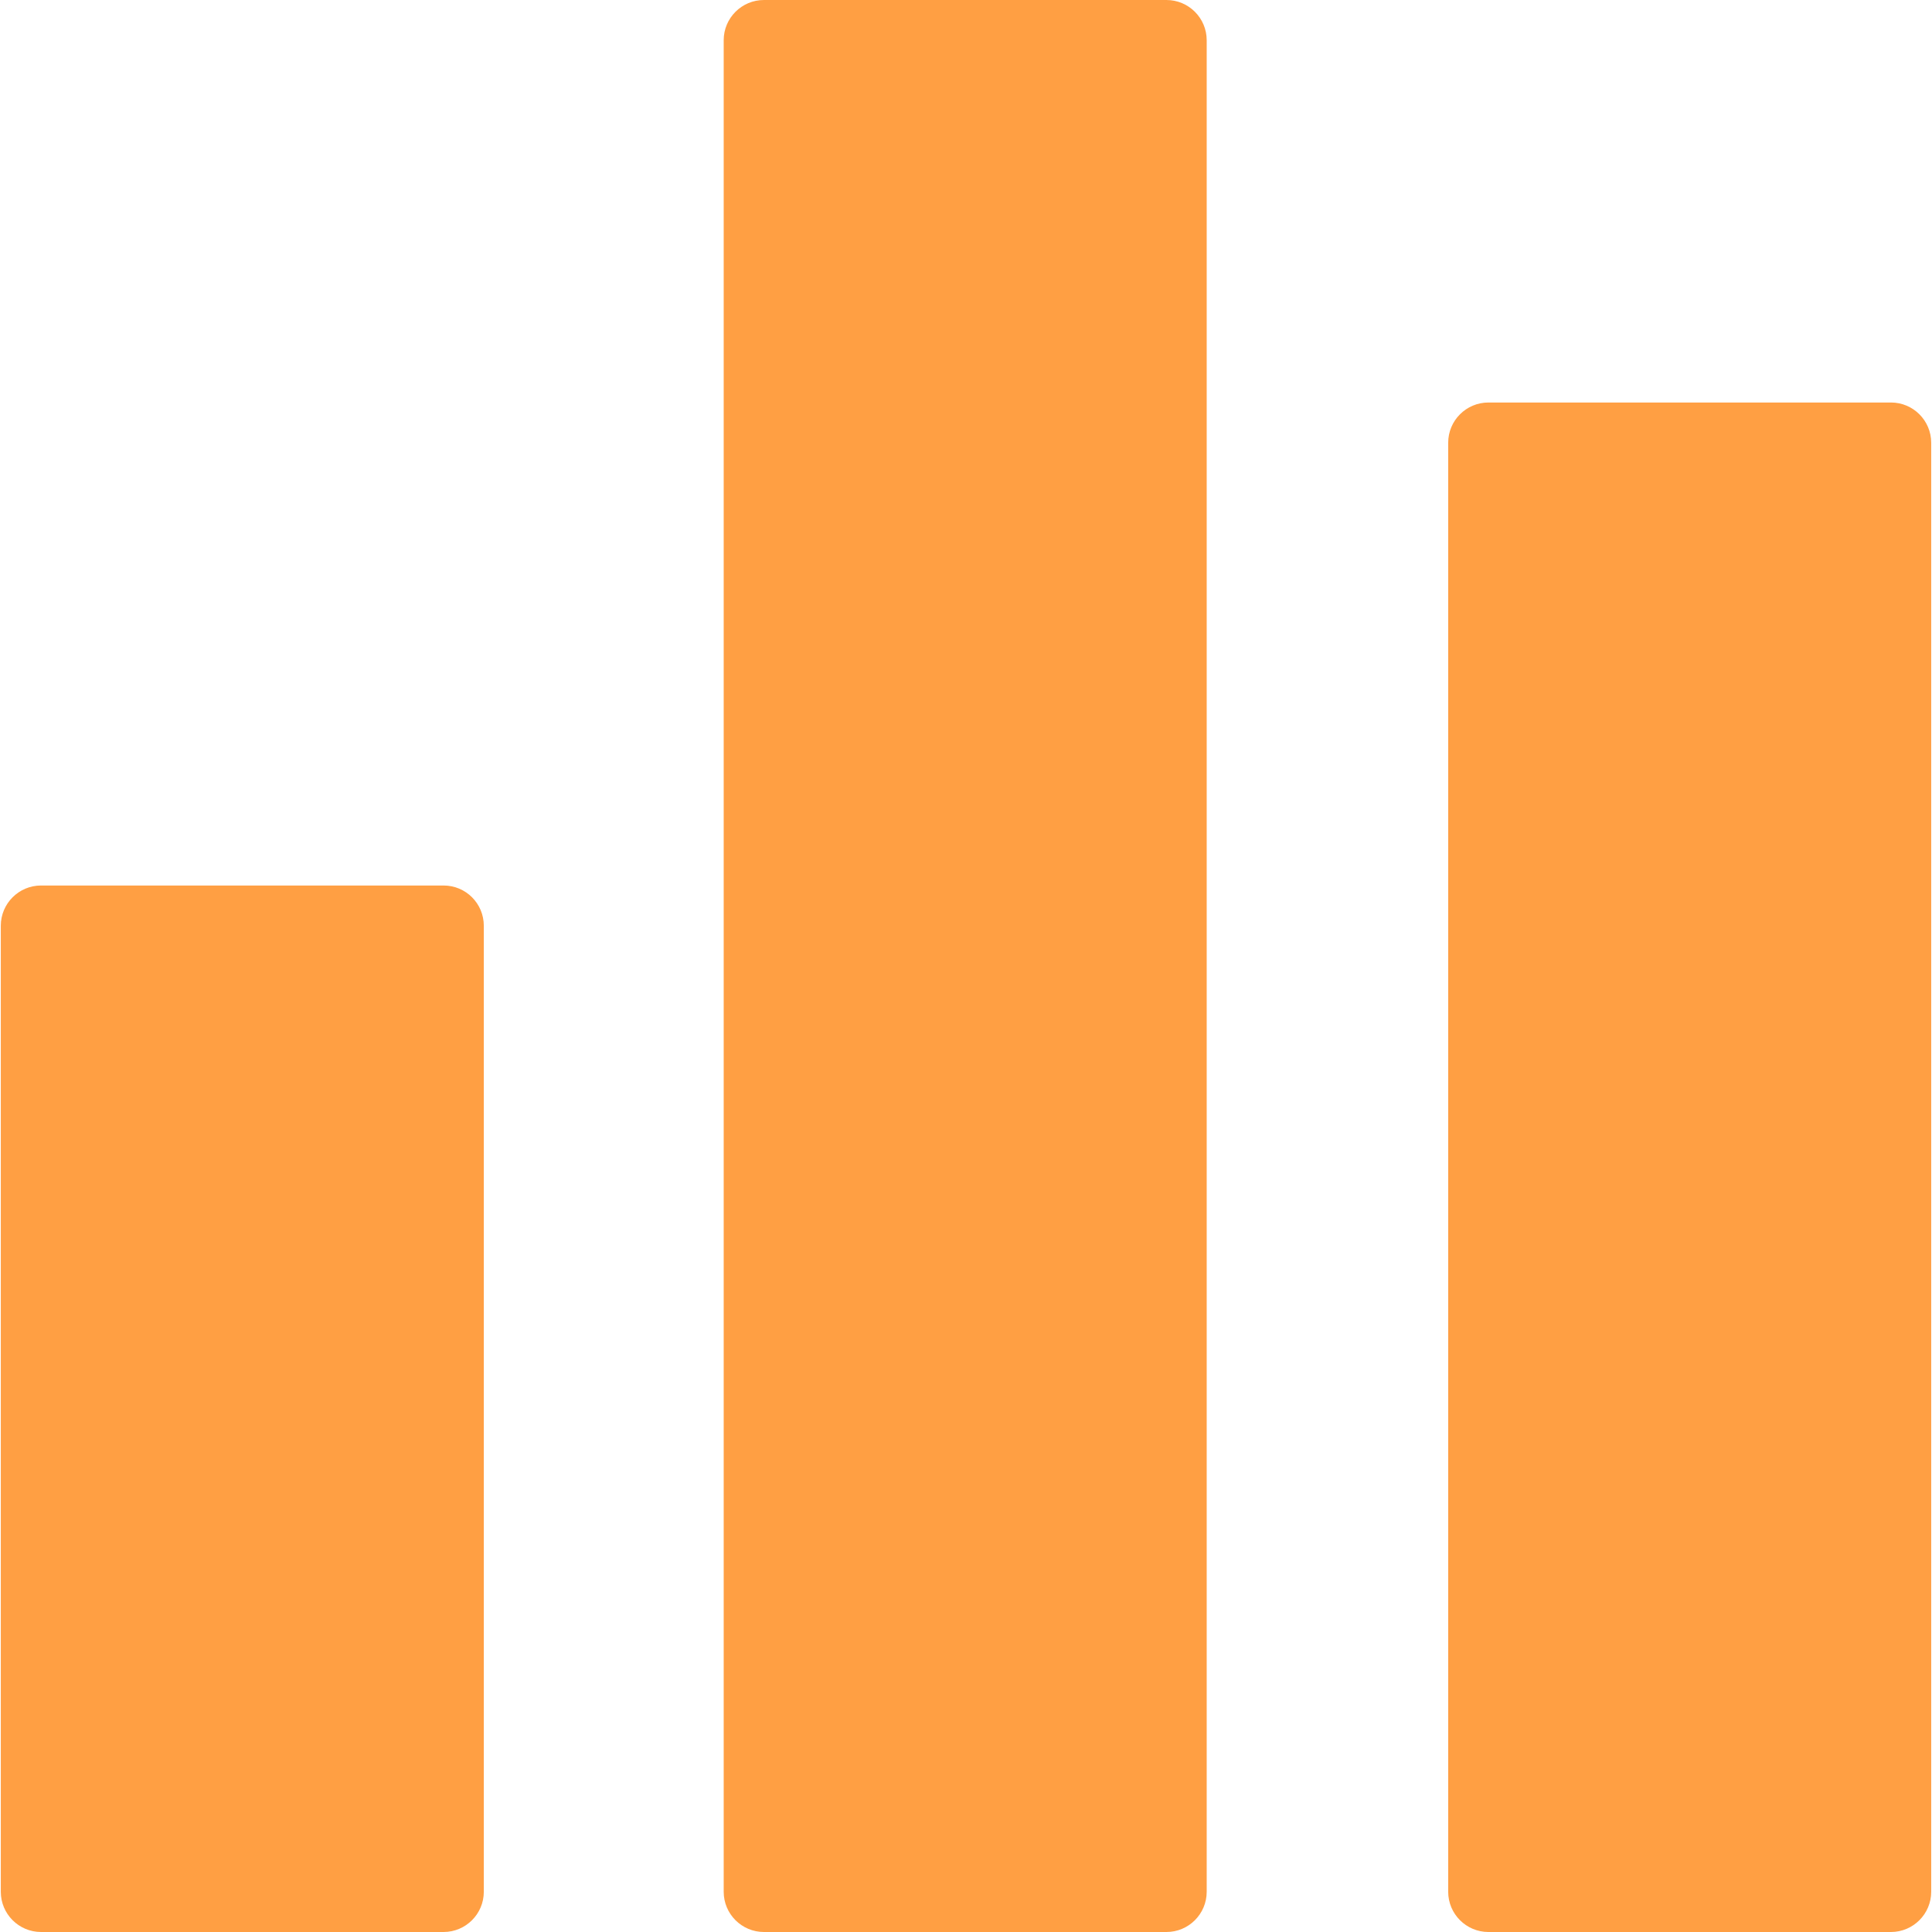
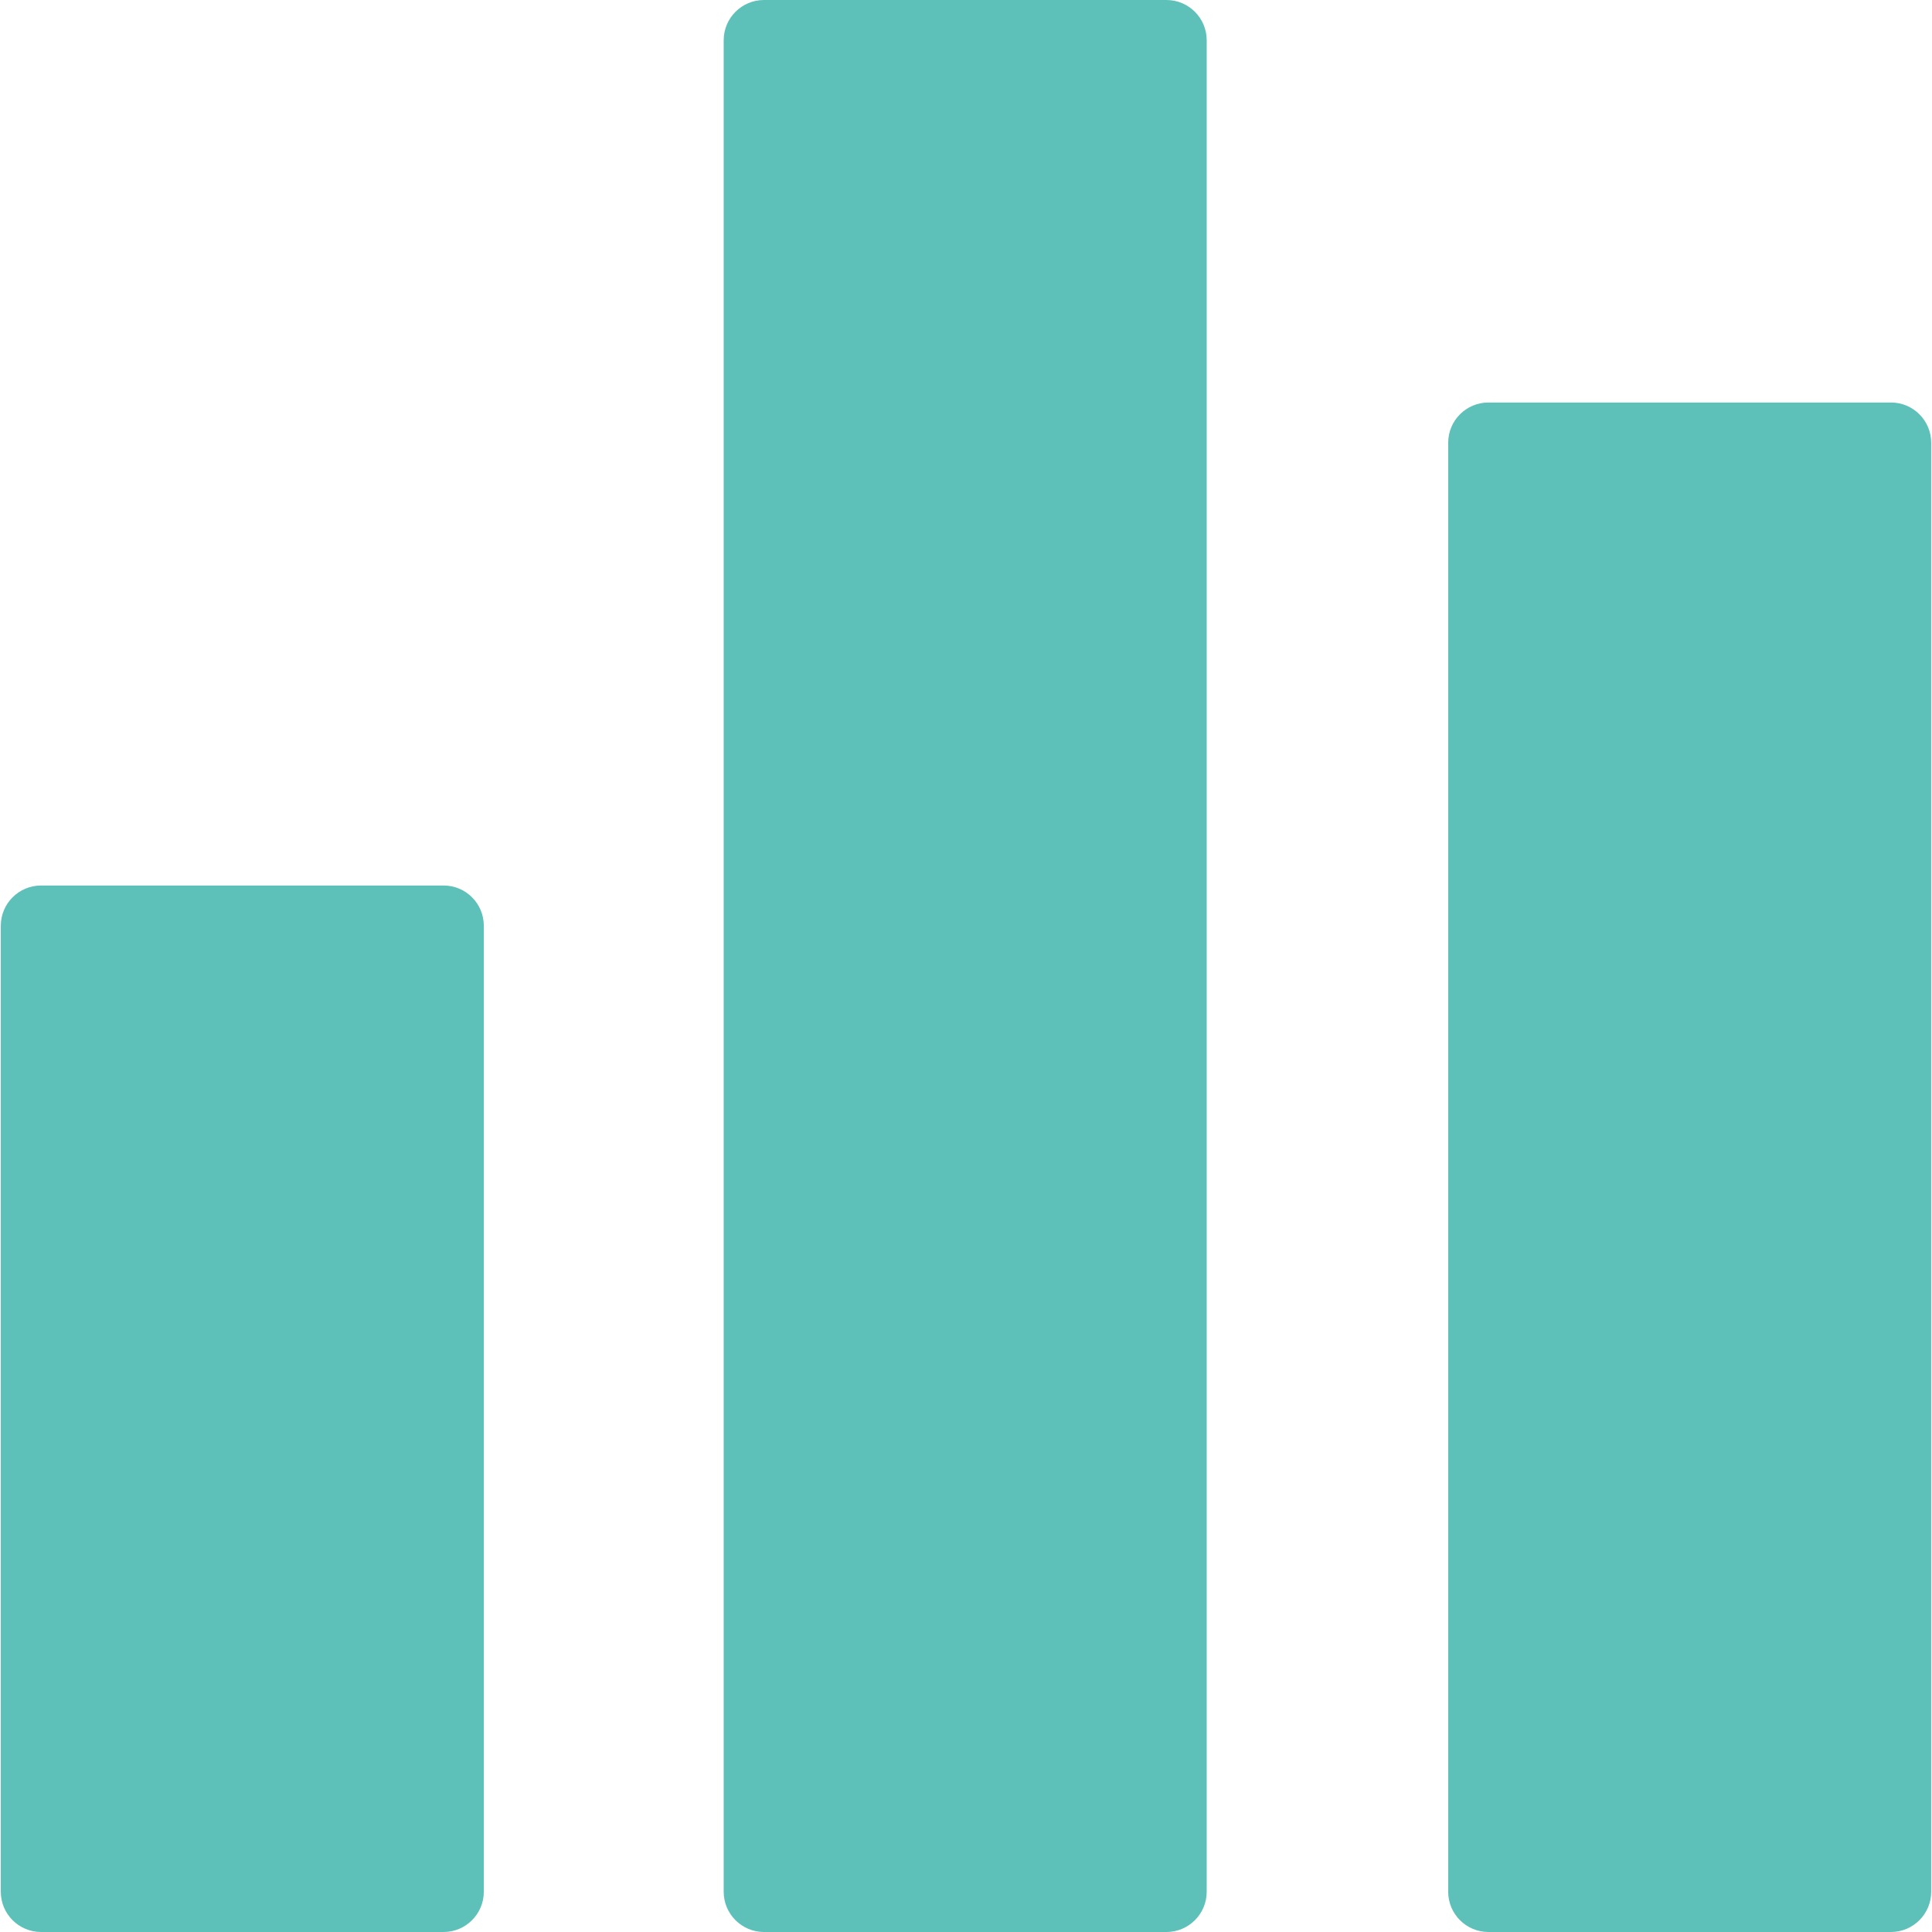
<svg xmlns="http://www.w3.org/2000/svg" version="1.1" id="Capa_1" x="0px" y="0px" viewBox="0 0 512 512" style="enable-background:new 0 0 512 512;" xml:space="preserve">
  <g>
    <g>
-       <path d="M117.547,234.667H10.88c-5.888,0-10.667,4.779-10.667,10.667v256C0.213,507.221,4.992,512,10.88,512h106.667    c5.888,0,10.667-4.779,10.667-10.667v-256C128.213,239.445,123.456,234.667,117.547,234.667z" fill="#ff9f43" />
+       <path d="M117.547,234.667H10.88c-5.888,0-10.667,4.779-10.667,10.667v256C0.213,507.221,4.992,512,10.88,512h106.667    c5.888,0,10.667-4.779,10.667-10.667v-256C128.213,239.445,123.456,234.667,117.547,234.667z" fill="#5ec1b9" />
    </g>
  </g>
  <g>
    <g>
-       <path d="M309.12,0H202.453c-5.888,0-10.667,4.779-10.667,10.667v490.667c0,5.888,4.779,10.667,10.667,10.667H309.12    c5.888,0,10.667-4.779,10.667-10.667V10.667C319.787,4.779,315.008,0,309.12,0z" fill="#ff9f43" />
+       <path d="M309.12,0H202.453c-5.888,0-10.667,4.779-10.667,10.667v490.667c0,5.888,4.779,10.667,10.667,10.667H309.12    c5.888,0,10.667-4.779,10.667-10.667V10.667C319.787,4.779,315.008,0,309.12,0z" fill="#5ec1b9" />
    </g>
  </g>
  <g>
    <g>
-       <path d="M501.12,106.667H394.453c-5.888,0-10.667,4.779-10.667,10.667v384c0,5.888,4.779,10.667,10.667,10.667H501.12    c5.888,0,10.667-4.779,10.667-10.667v-384C511.787,111.445,507.008,106.667,501.12,106.667z" fill="#ff9f43" />
+       <path d="M501.12,106.667H394.453c-5.888,0-10.667,4.779-10.667,10.667v384c0,5.888,4.779,10.667,10.667,10.667H501.12    c5.888,0,10.667-4.779,10.667-10.667v-384C511.787,111.445,507.008,106.667,501.12,106.667z" fill="#5ec1b9" />
    </g>
  </g>
  <g>
</g>
  <g>
</g>
  <g>
</g>
  <g>
</g>
  <g>
</g>
  <g>
</g>
  <g>
</g>
  <g>
</g>
  <g>
</g>
  <g>
</g>
  <g>
</g>
  <g>
</g>
  <g>
</g>
  <g>
</g>
  <g>
</g>
</svg>
